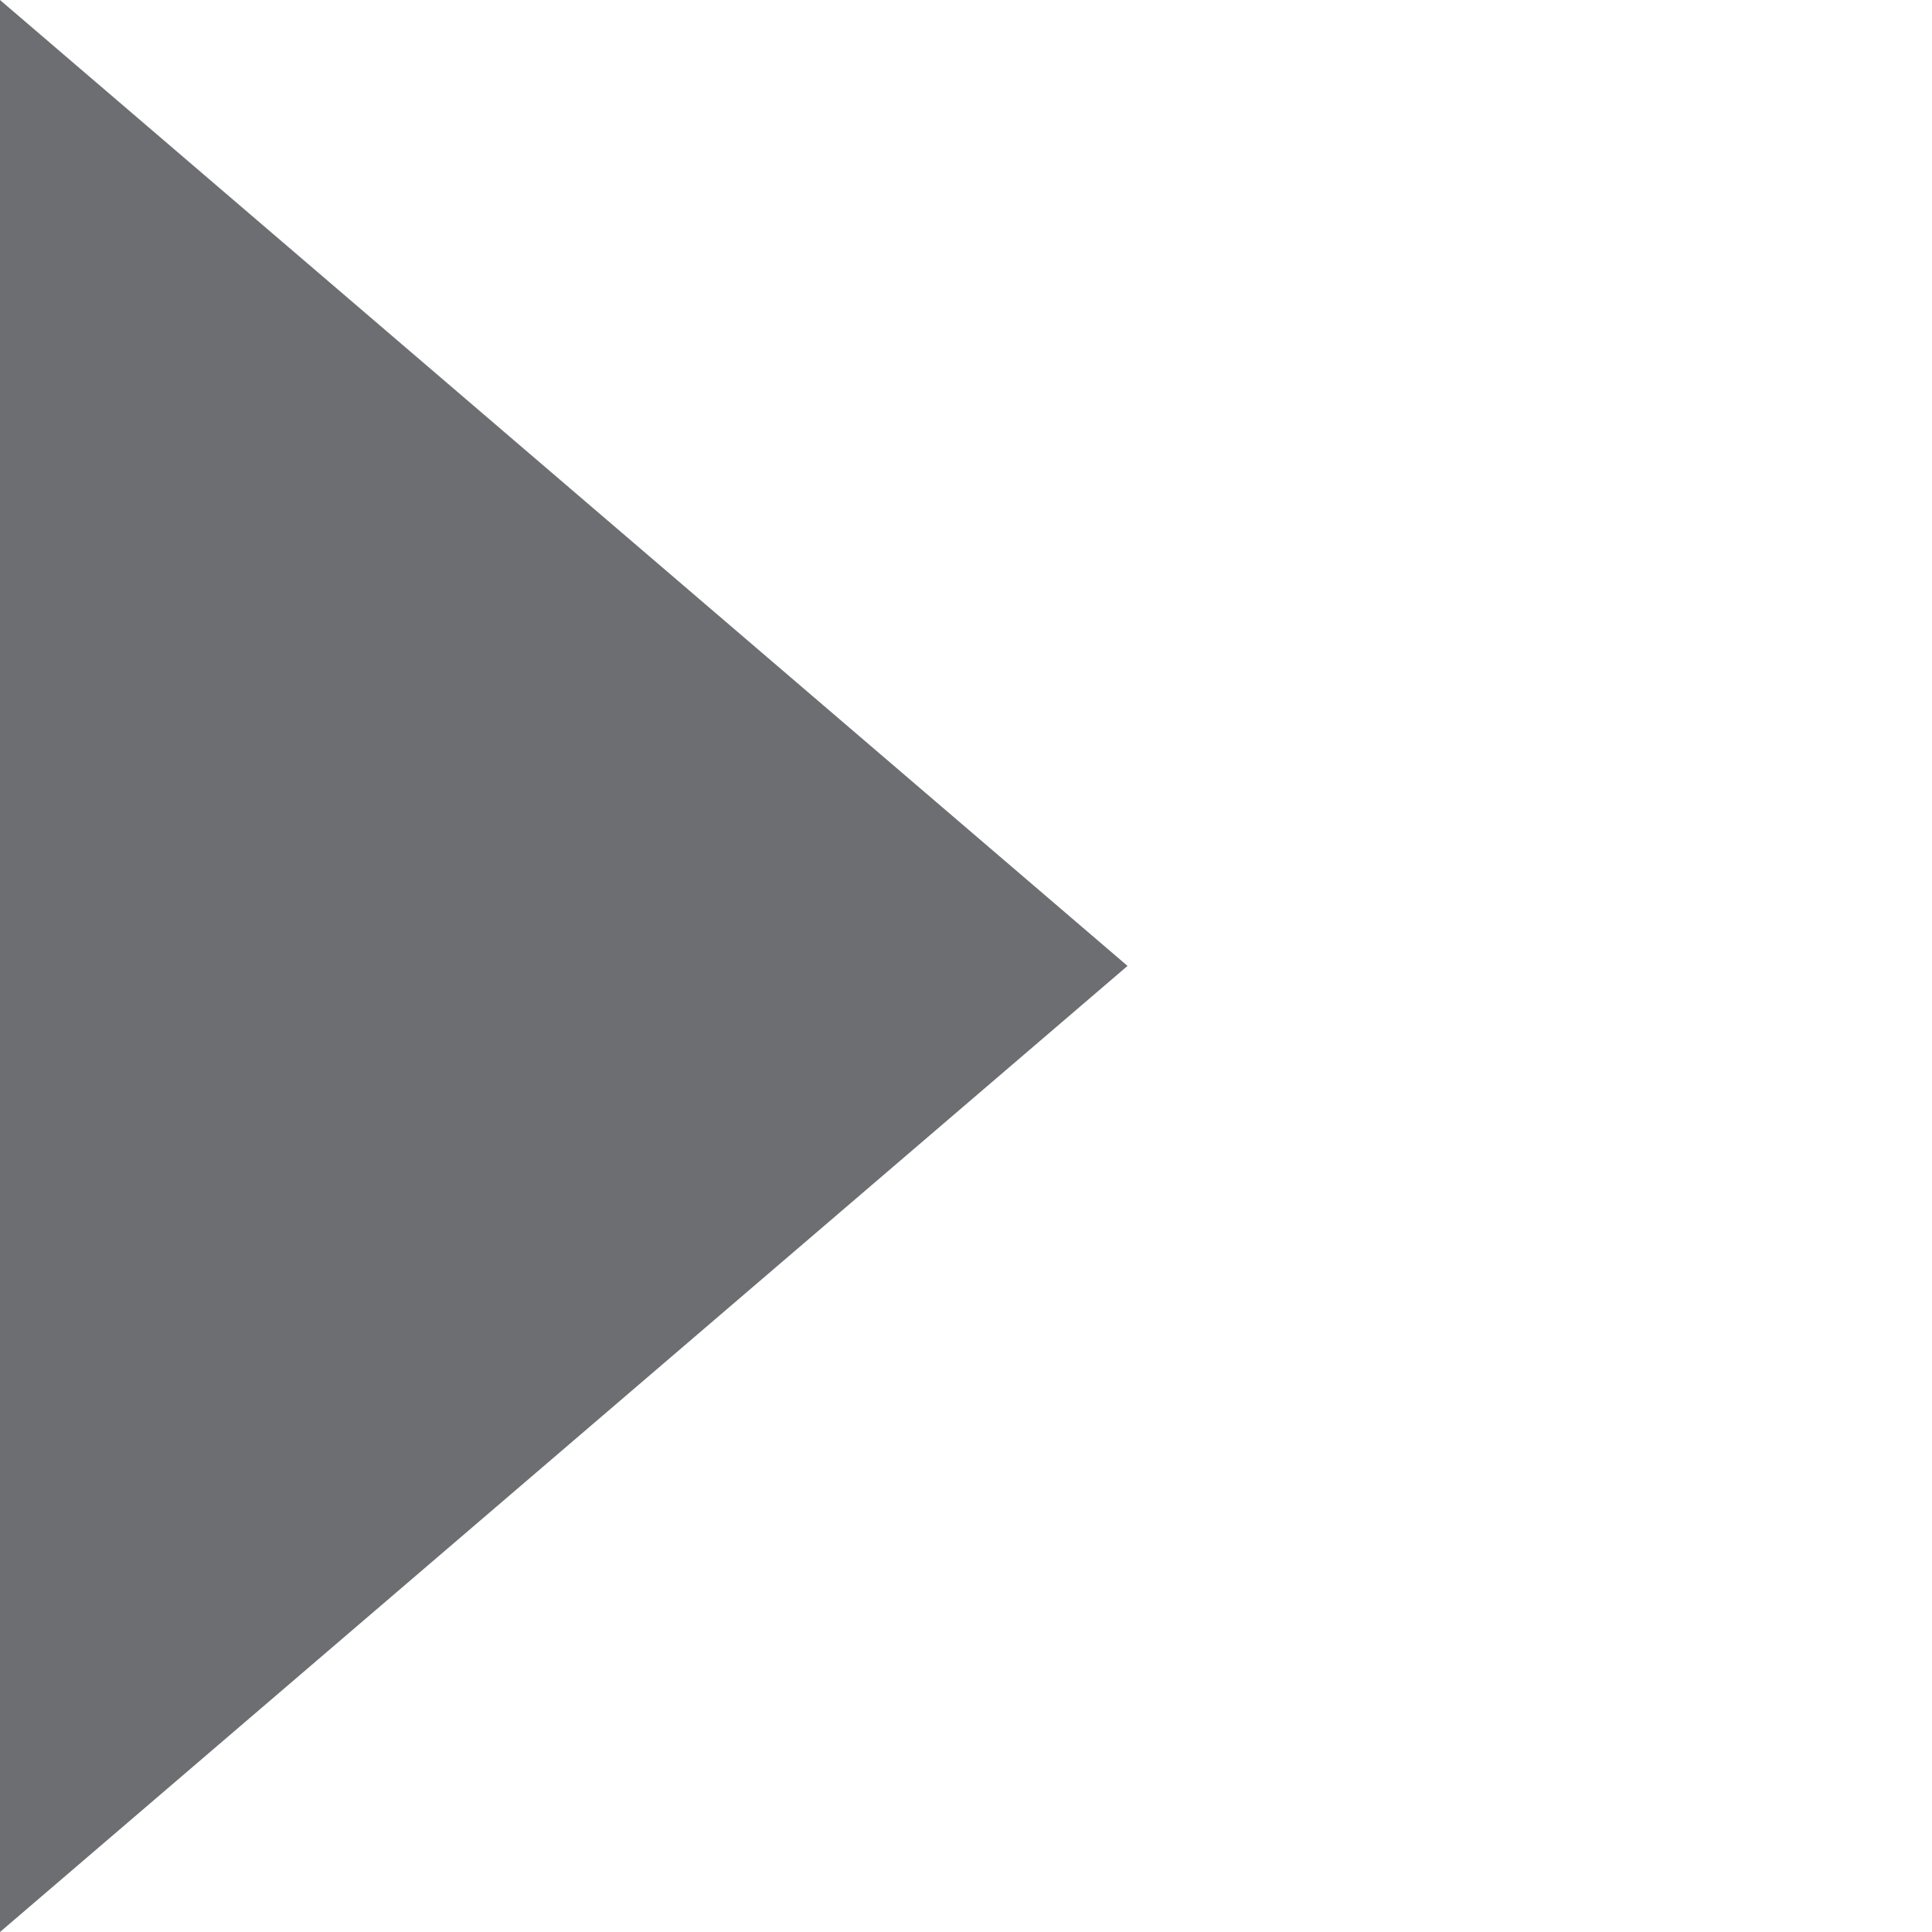
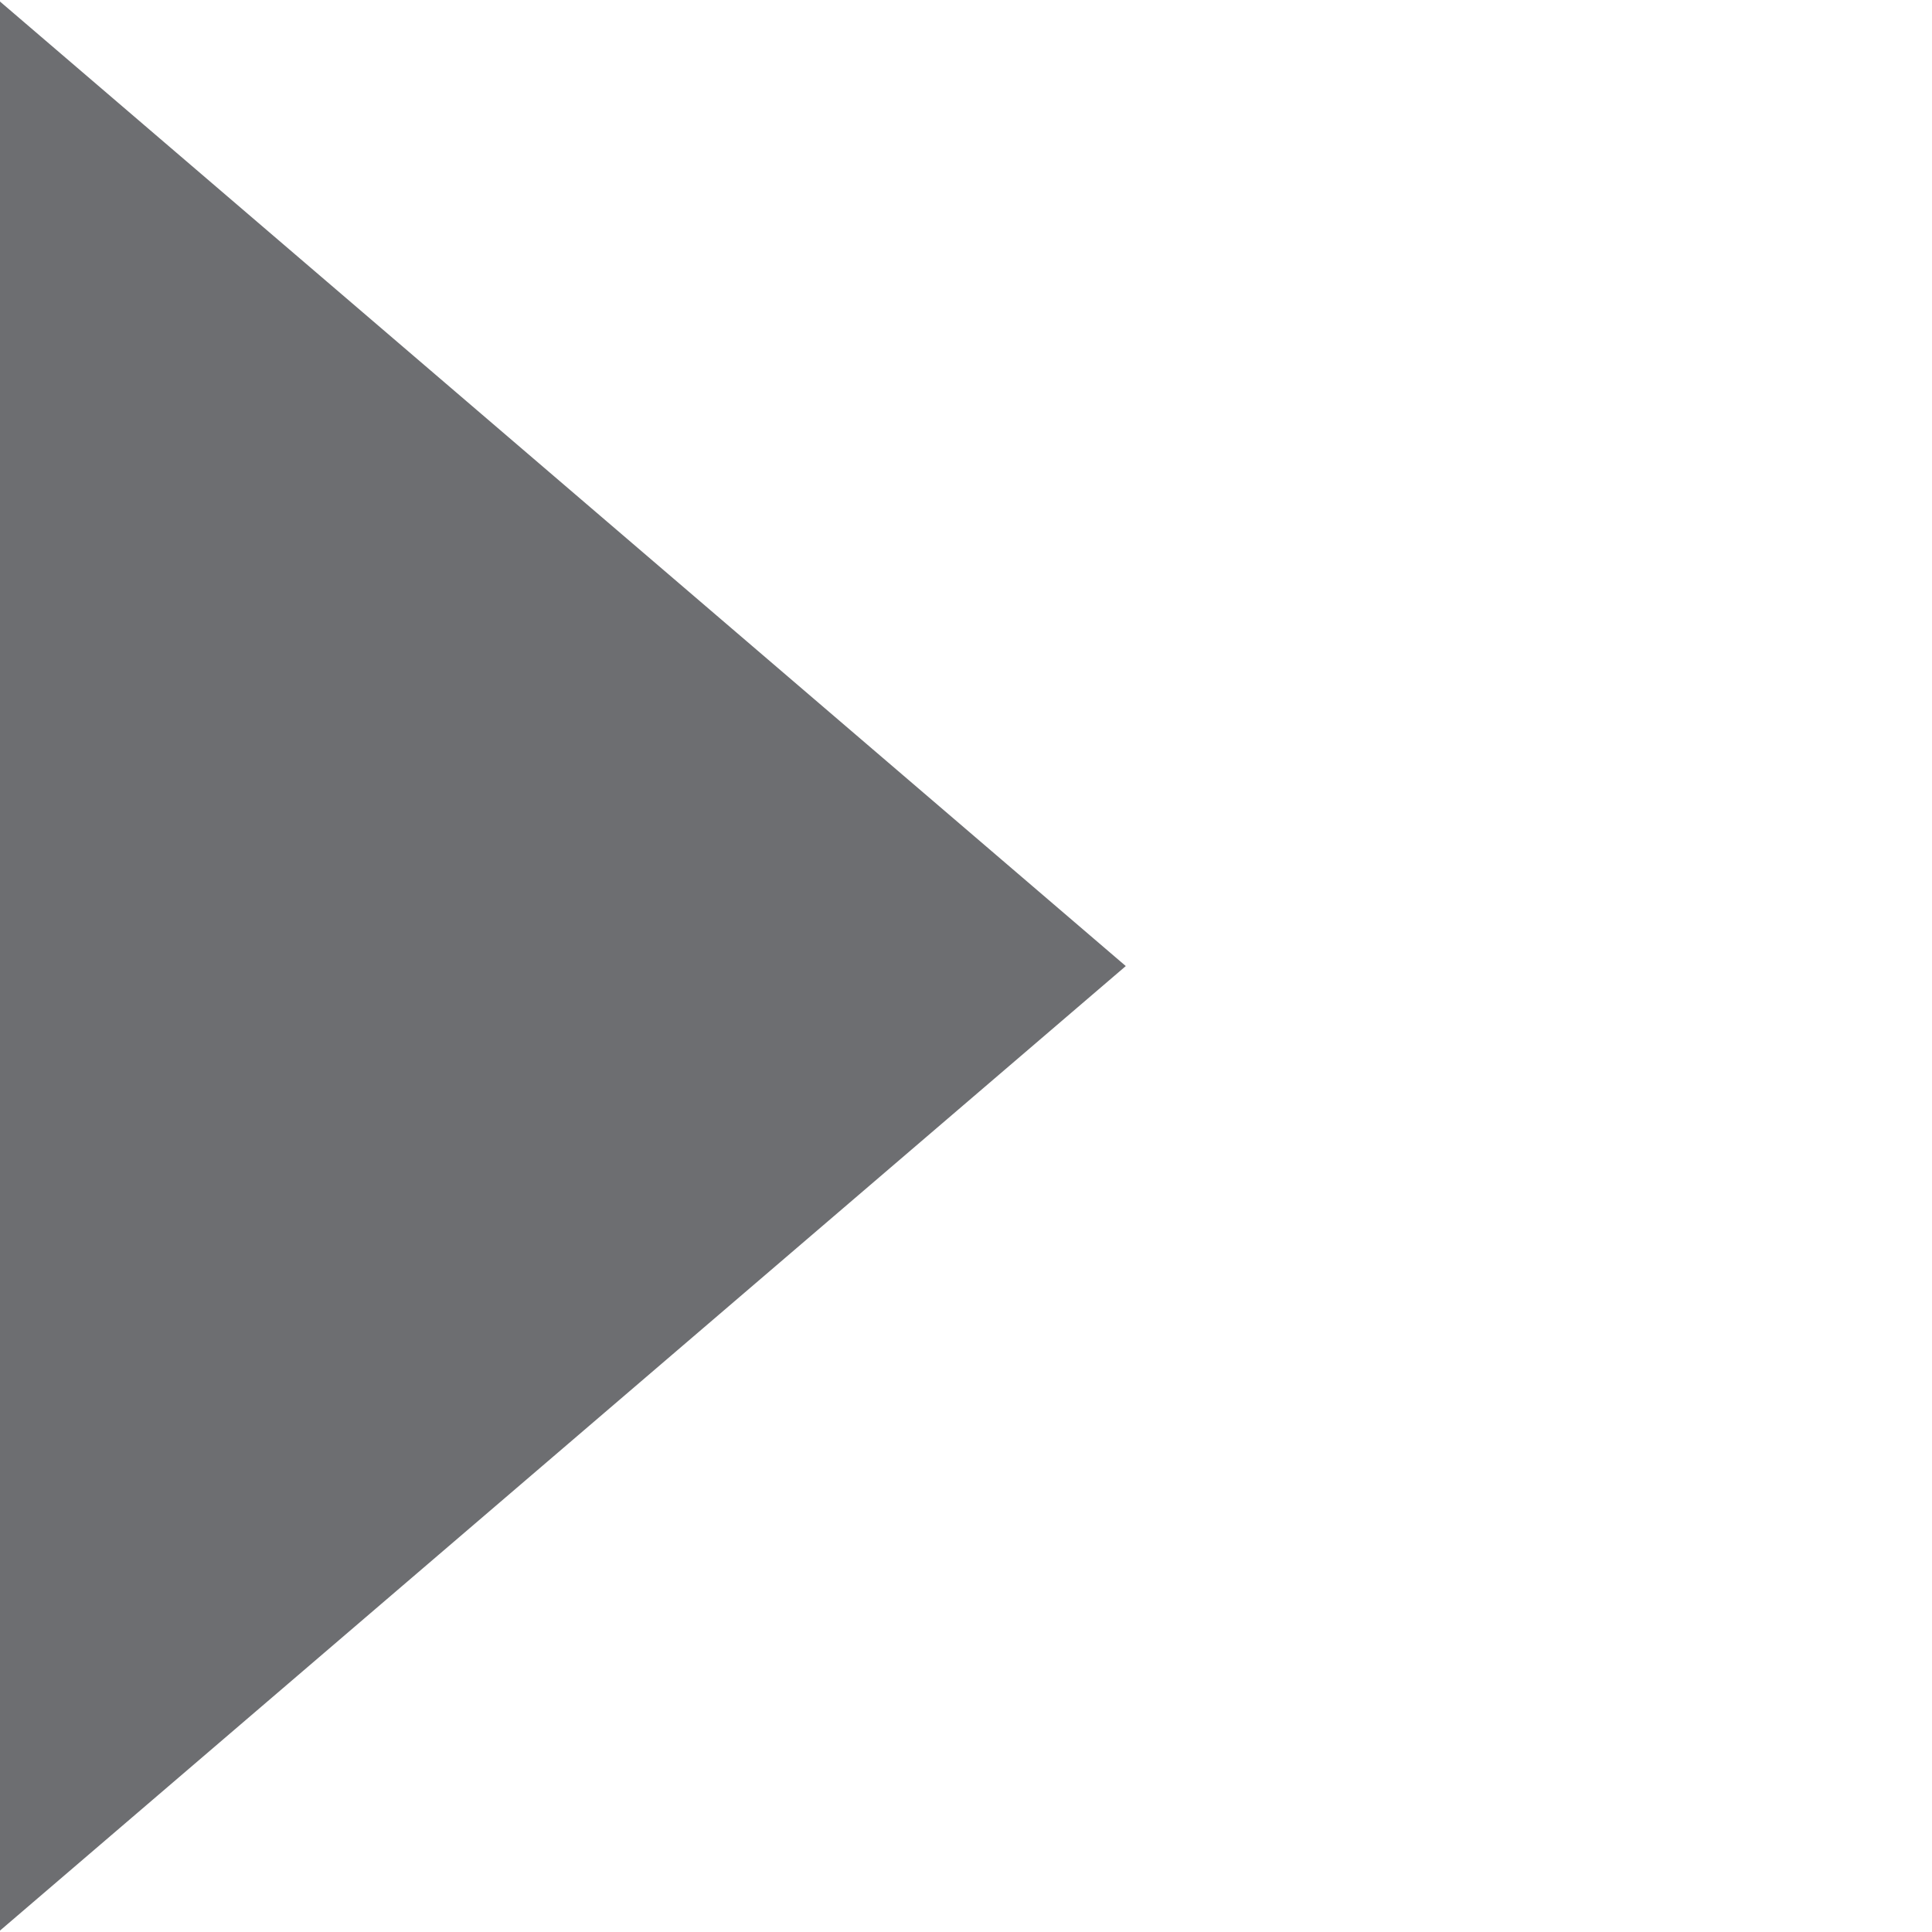
- <svg xmlns="http://www.w3.org/2000/svg" version="1.1" id="Layer_1" x="0px" y="0px" width="12.469px" height="12.469px" viewBox="0 0 12.469 12.469" enable-background="new 0 0 12.469 12.469" xml:space="preserve">
-   <path fill="#6D6E71" d="M0,0l7.277,6.234L0,12.469V0z" />
+ <svg xmlns="http://www.w3.org/2000/svg" version="1.1" id="Layer_1" x="0px" y="0px" width="15.023px" height="15.023px" viewBox="0 0 15.023 15.023" enable-background="new 0 0 15.023 15.023" xml:space="preserve">
+   <path fill="#6D6E71" d="M0,0.012l8.754,7.5L0,15.012V0.012z" />
</svg>
